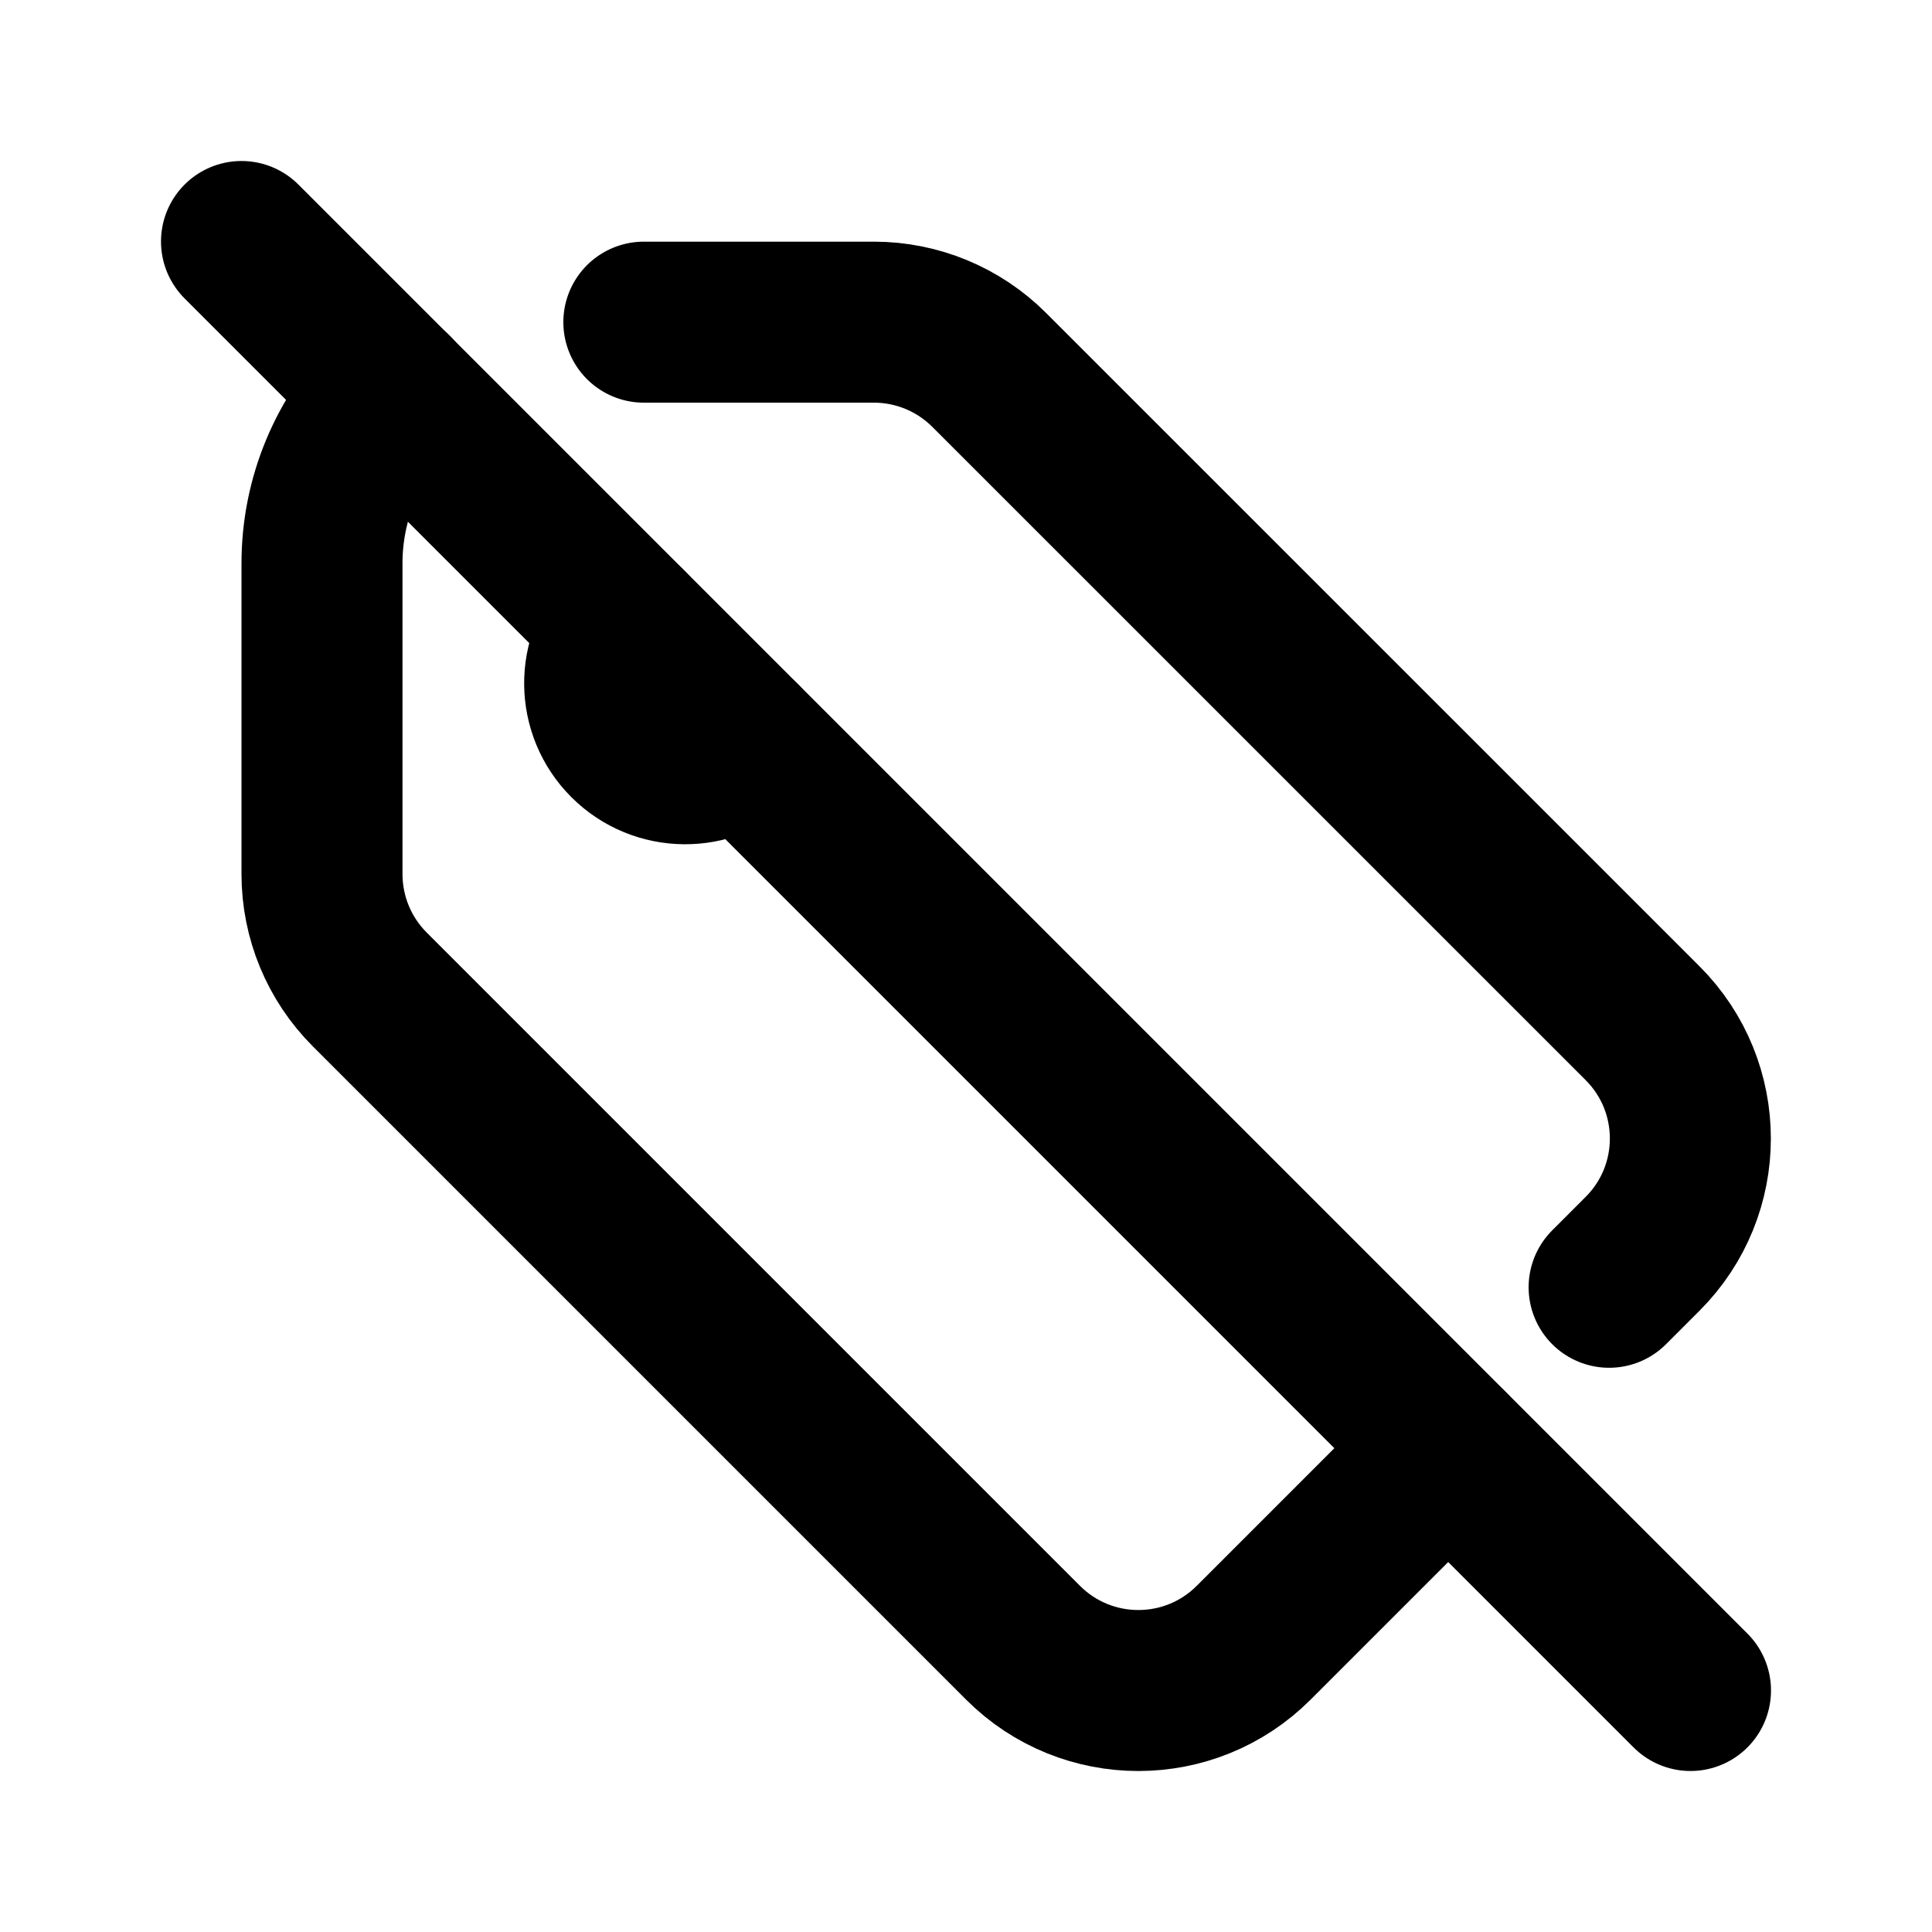
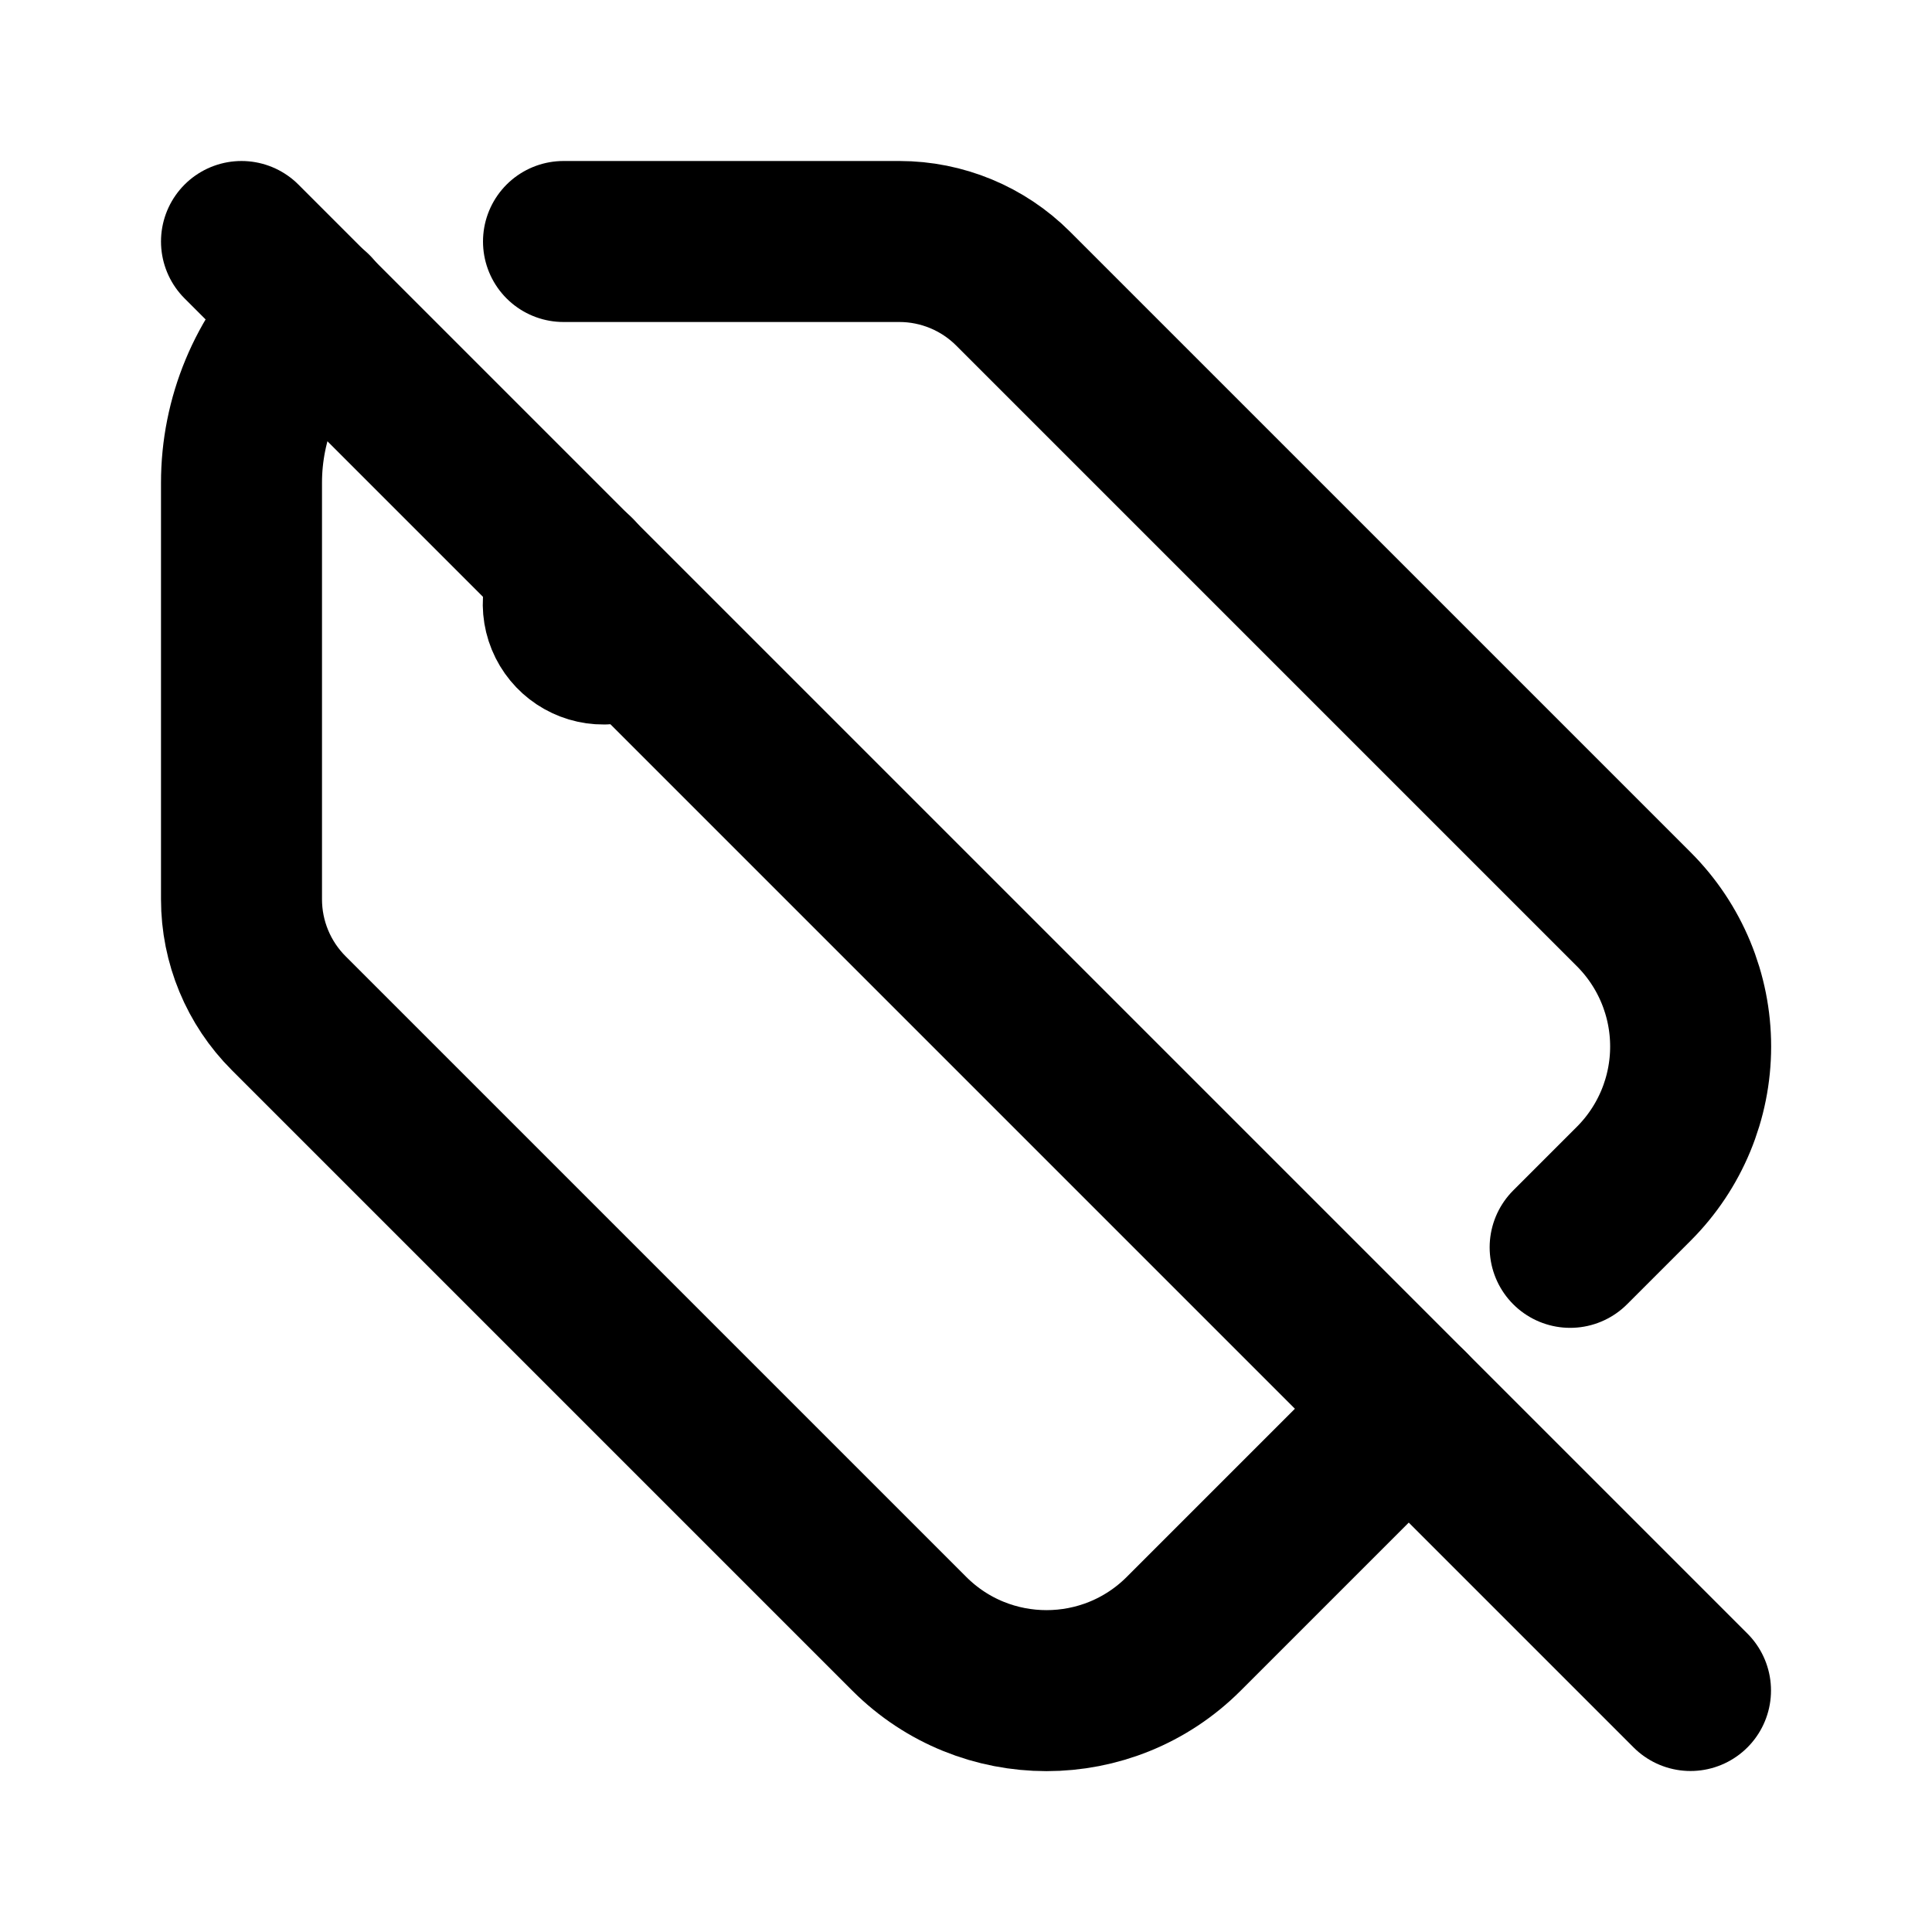
<svg xmlns="http://www.w3.org/2000/svg" width="24" height="24" viewBox="0 0 24 24" stroke-width="2" stroke="currentColor" fill="none" stroke-linecap="round" stroke-linejoin="round">
-   <path d="M7.792 7.793a1 1 0 0 0 1.414 1.414" />
-   <path d="M4.88 4.877a2.99 2.99 0 0 0 -.88 2.123v3.859c0 .537 .213 1.052 .593 1.432l8.116 8.116a2.025 2.025 0 0 0 2.864 0l2.416 -2.416m2 -2l.416 -.416a2.025 2.025 0 0 0 0 -2.864l-8.117 -8.116a2.025 2.025 0 0 0 -1.431 -.593h-2.859" />
+   <path d="M7.149 7.144a.498 .498 0 0 0 .351 .856a.498 .498 0 0 0 .341 -.135" />
+   <path d="M3.883 3.875a2.99 2.99 0 0 0 -.883 2.125v5.172a2 2 0 0 0 .586 1.414l7.71 7.71a2.41 2.41 0 0 0 3.408 0l2.796 -2.796m2.005 -2.005l.79 -.79a2.41 2.41 0 0 0 0 -3.41l-7.71 -7.71a2 2 0 0 0 -1.412 -.585h-4.173" />
  <path d="M3 3l18 18" />
</svg>
